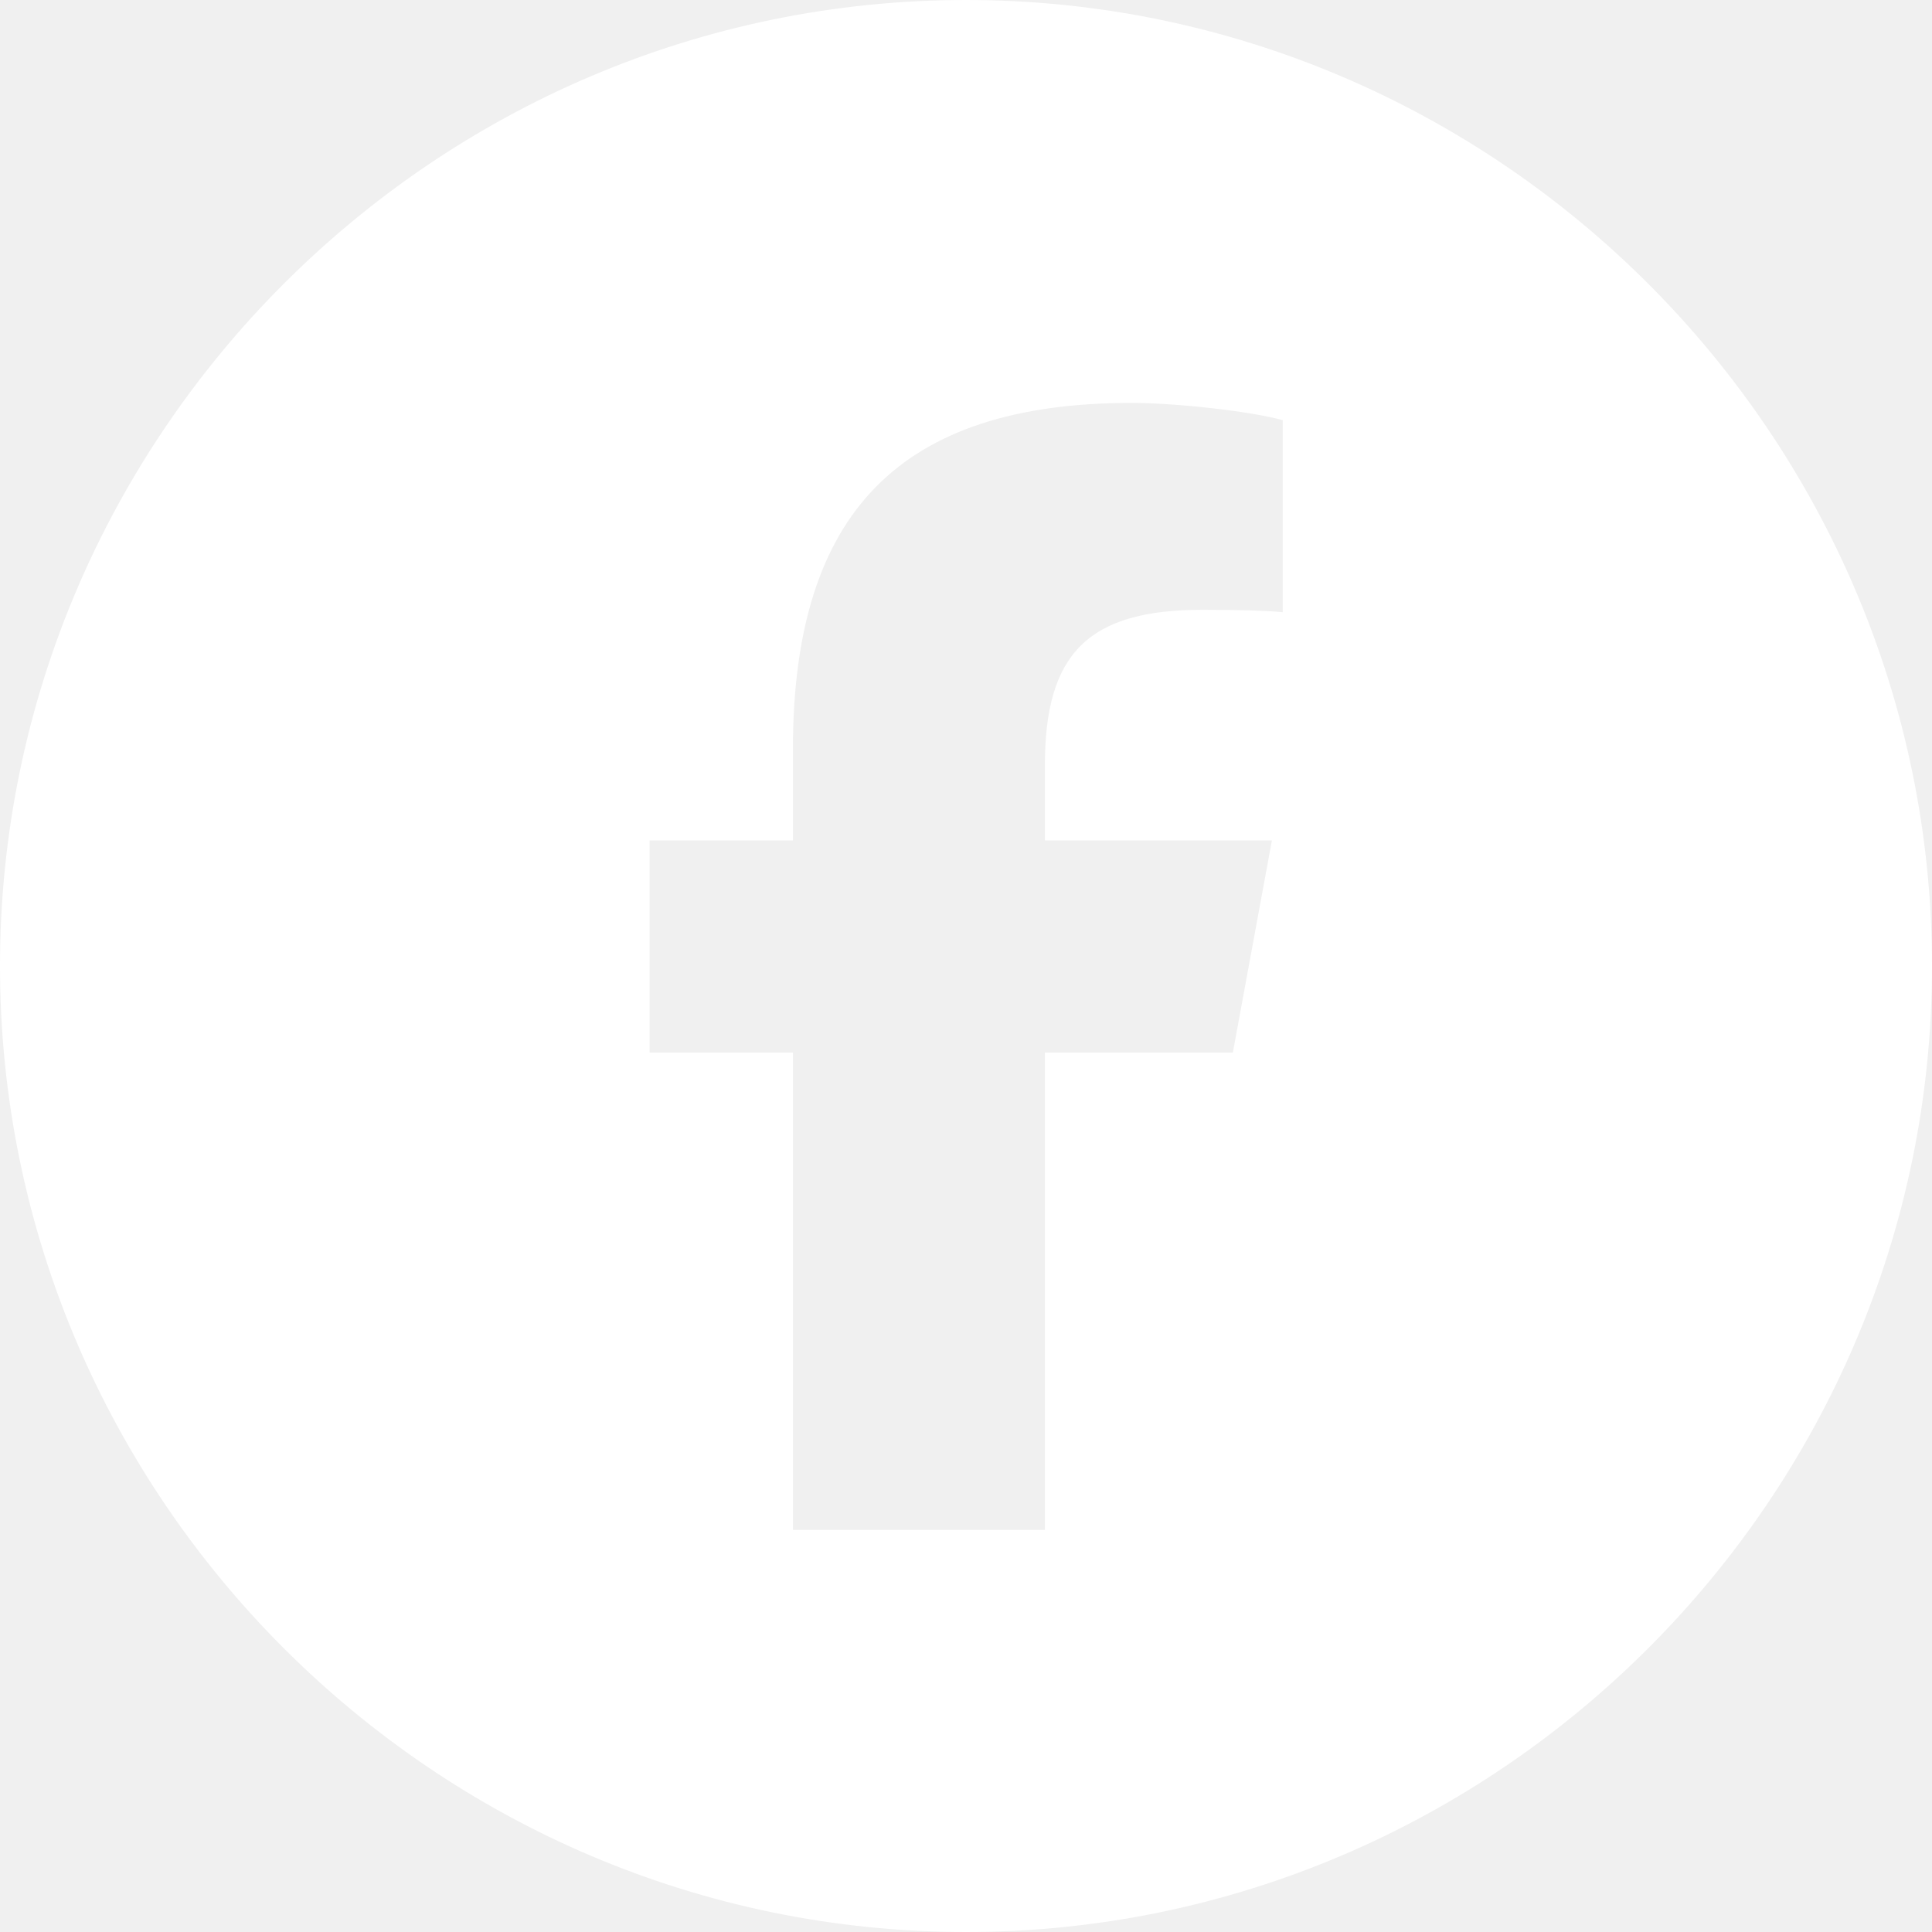
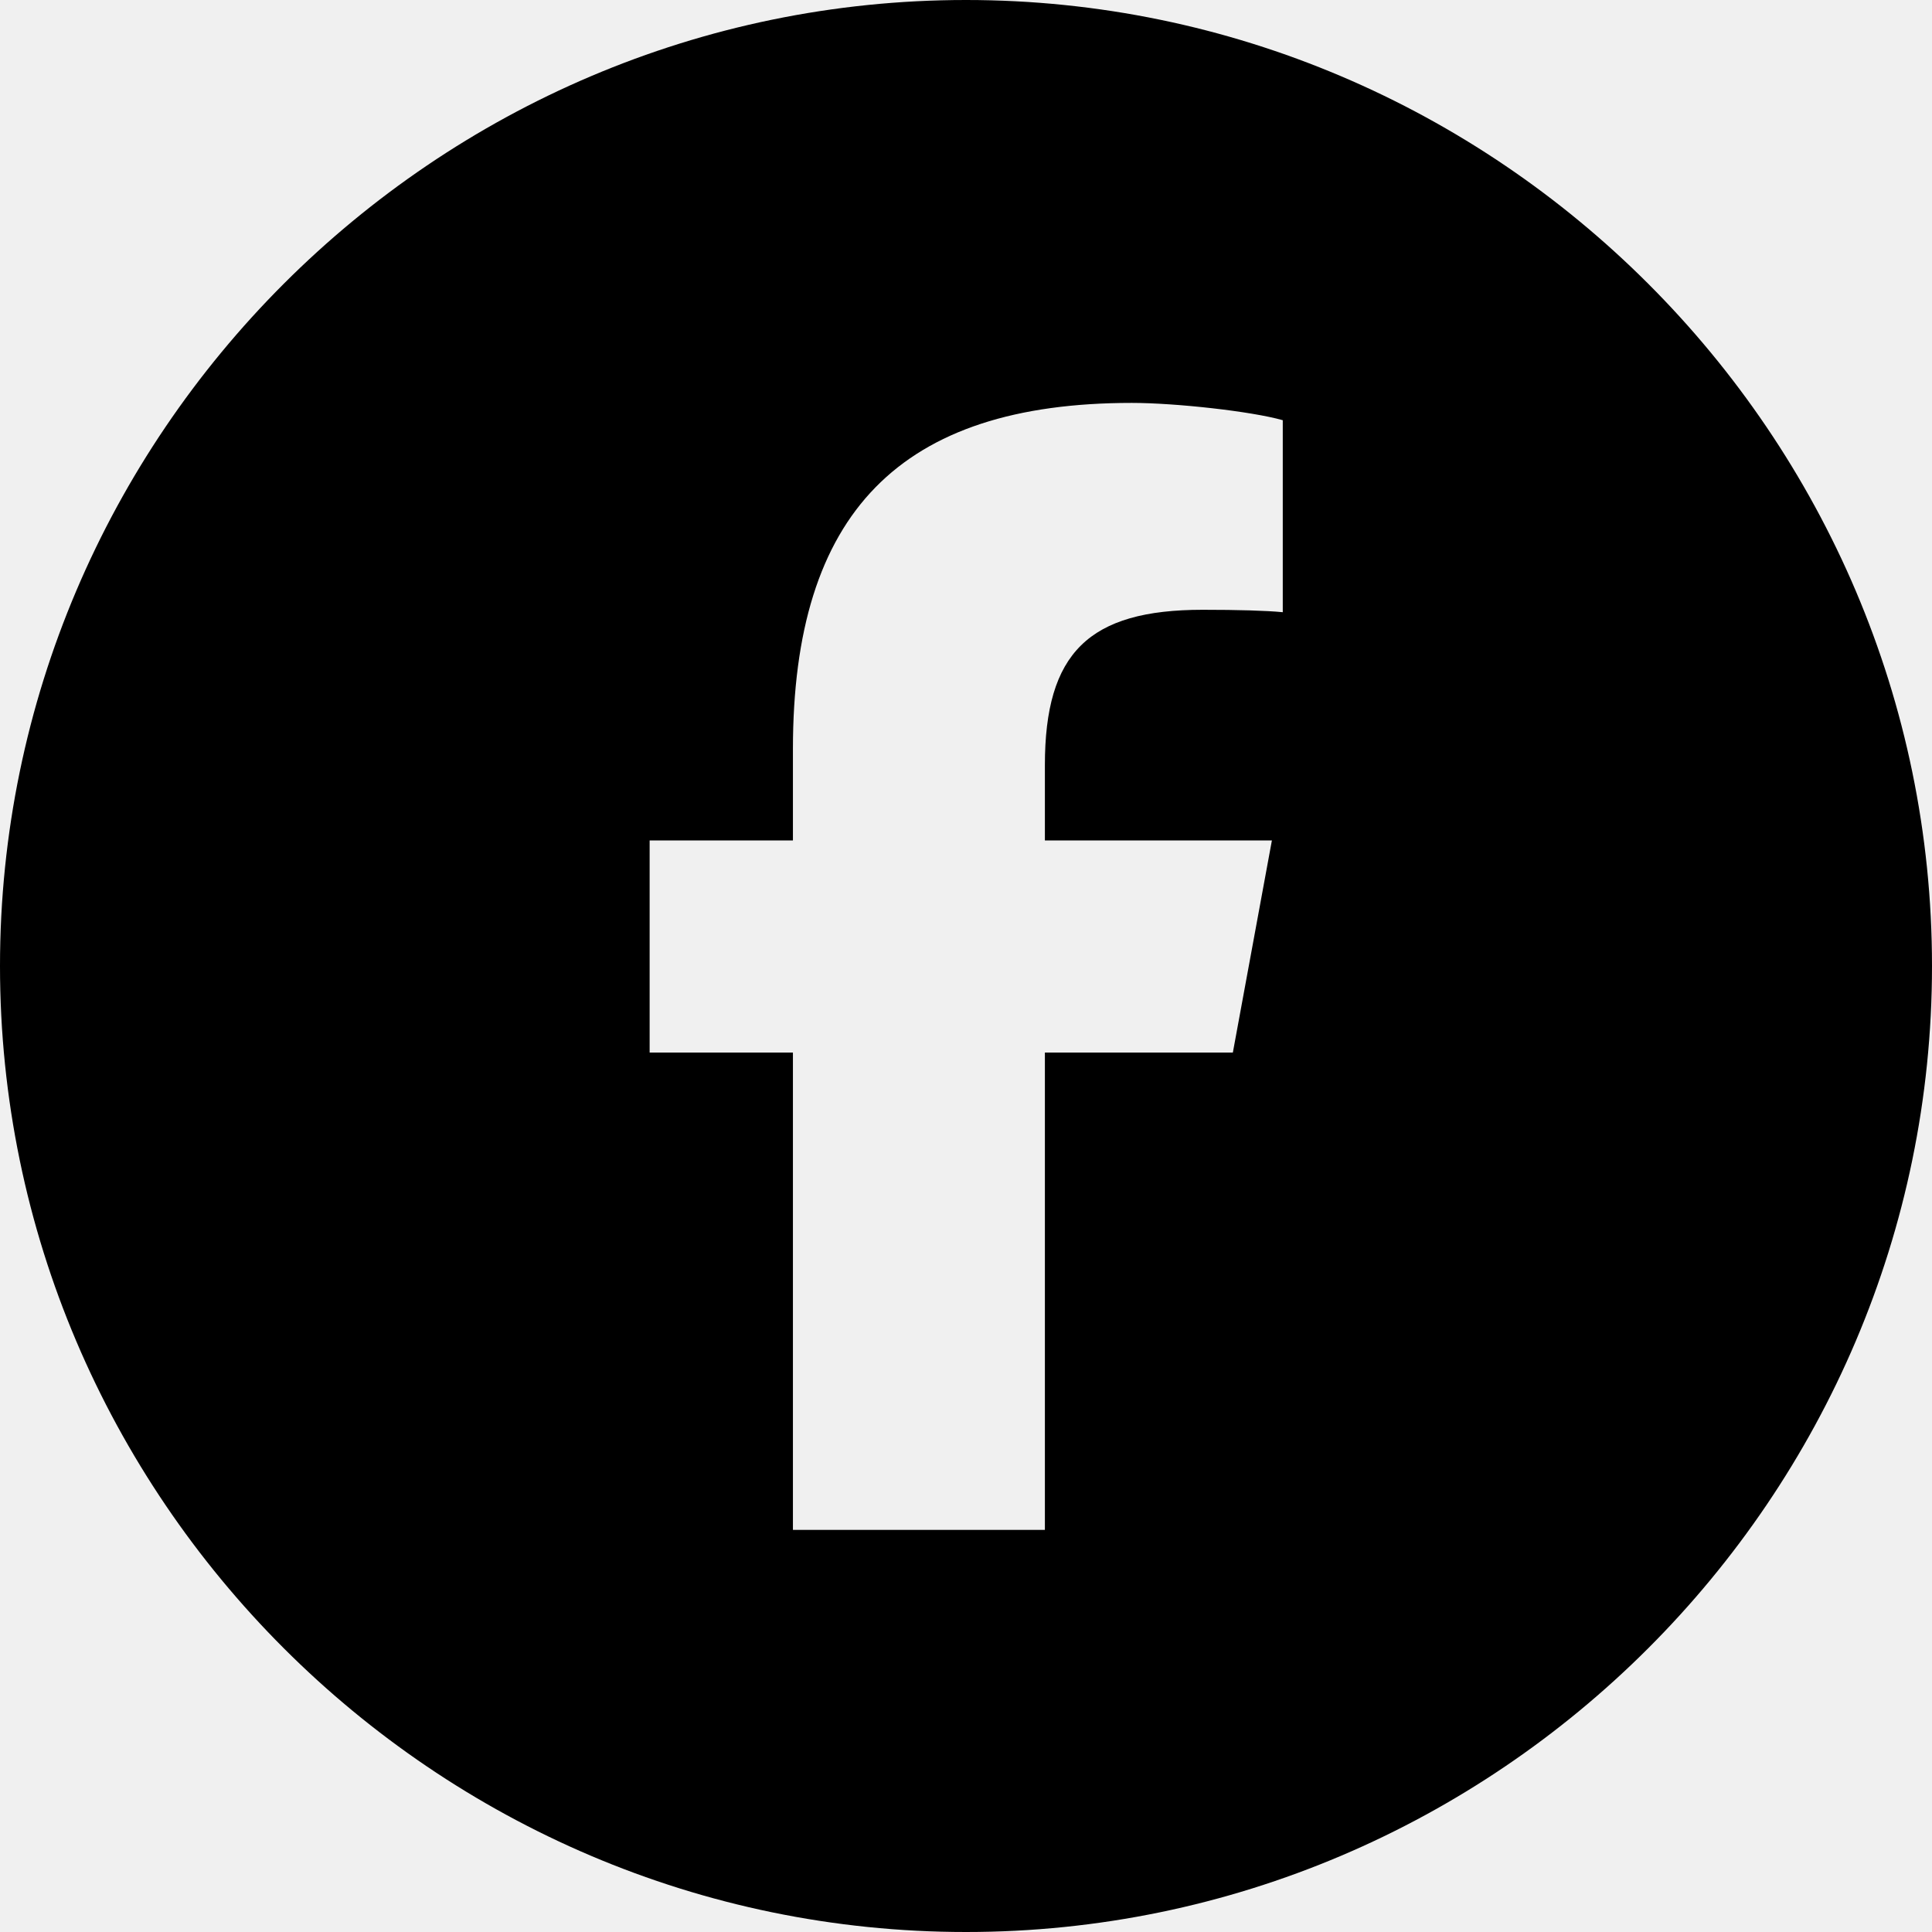
- <svg xmlns="http://www.w3.org/2000/svg" width="24" height="24" viewBox="0 0 24 24" fill="none">
-   <g clip-path="url(#clip0_48_1543)">
-     <path d="M12 0C5.4 0 0 5.4 0 12C0 18.6 5.4 24 12 24C18.6 24 24 18.6 24 12C24 5.4 18.6 0 12 0ZM15.935 7.605C15.73 7.585 15.38 7.575 14.94 7.575C13.525 7.575 12.98 8.11 12.98 9.505V10.44H15.8L15.315 13.075H12.98V19.005H9.85V13.075H8.07V10.44H9.85V9.305C9.85 6.37 11.18 5.005 14.06 5.005C14.605 5.005 15.55 5.11 15.935 5.22V7.61V7.605Z" fill="white" />
-   </g>
+ <svg xmlns="http://www.w3.org/2000/svg" id="a" viewBox="0 0 48 48">
  <defs>
-     <clipPath id="clip0_48_1543">
-       <rect width="24" height="24" fill="white" />
-     </clipPath>
+     <style>.c{fill:none;}</style>
  </defs>
+   <path id="b" class="c" d="M3879.61,1235.16l564.08-3071.76H1160.31v-1086.39c0-1623.29,636.82-2247.61,2285.08-2247.61,511.97,0,924.03,12.46,1161.3,37.43v-2784.55c-449.53-124.89-1548.39-249.77-2185.21-249.77-3358.97,0-4907.36,1585.86-4907.36,5007.27v1323.62h-2072.82V1235.16h2072.82v6684.33c777.75,192.92,1590.97,296.01,2428.35,296.01,412.3,0,818.56-25.41,1217.83-73.62V1235.16h2719.3Z" />
+   <path d="M24,0h0C10.8,0,0,10.8,0,24H0C0,37.2,10.8,48,24,48h0c13.2,0,24-10.8,24-24h0C48,10.8,37.2,0,24,0ZM31.87,15.21c-.41-.04-1.11-.06-1.99-.06-2.83,0-3.92,1.07-3.92,3.86v1.87h5.64l-.97,5.27h-4.67v11.86h-6.26v-11.86h-3.56v-5.27h3.56v-2.27c0-5.87,2.66-8.6,8.42-8.6,1.09,0,2.98.21,3.75.43v4.78Z" />
</svg>
